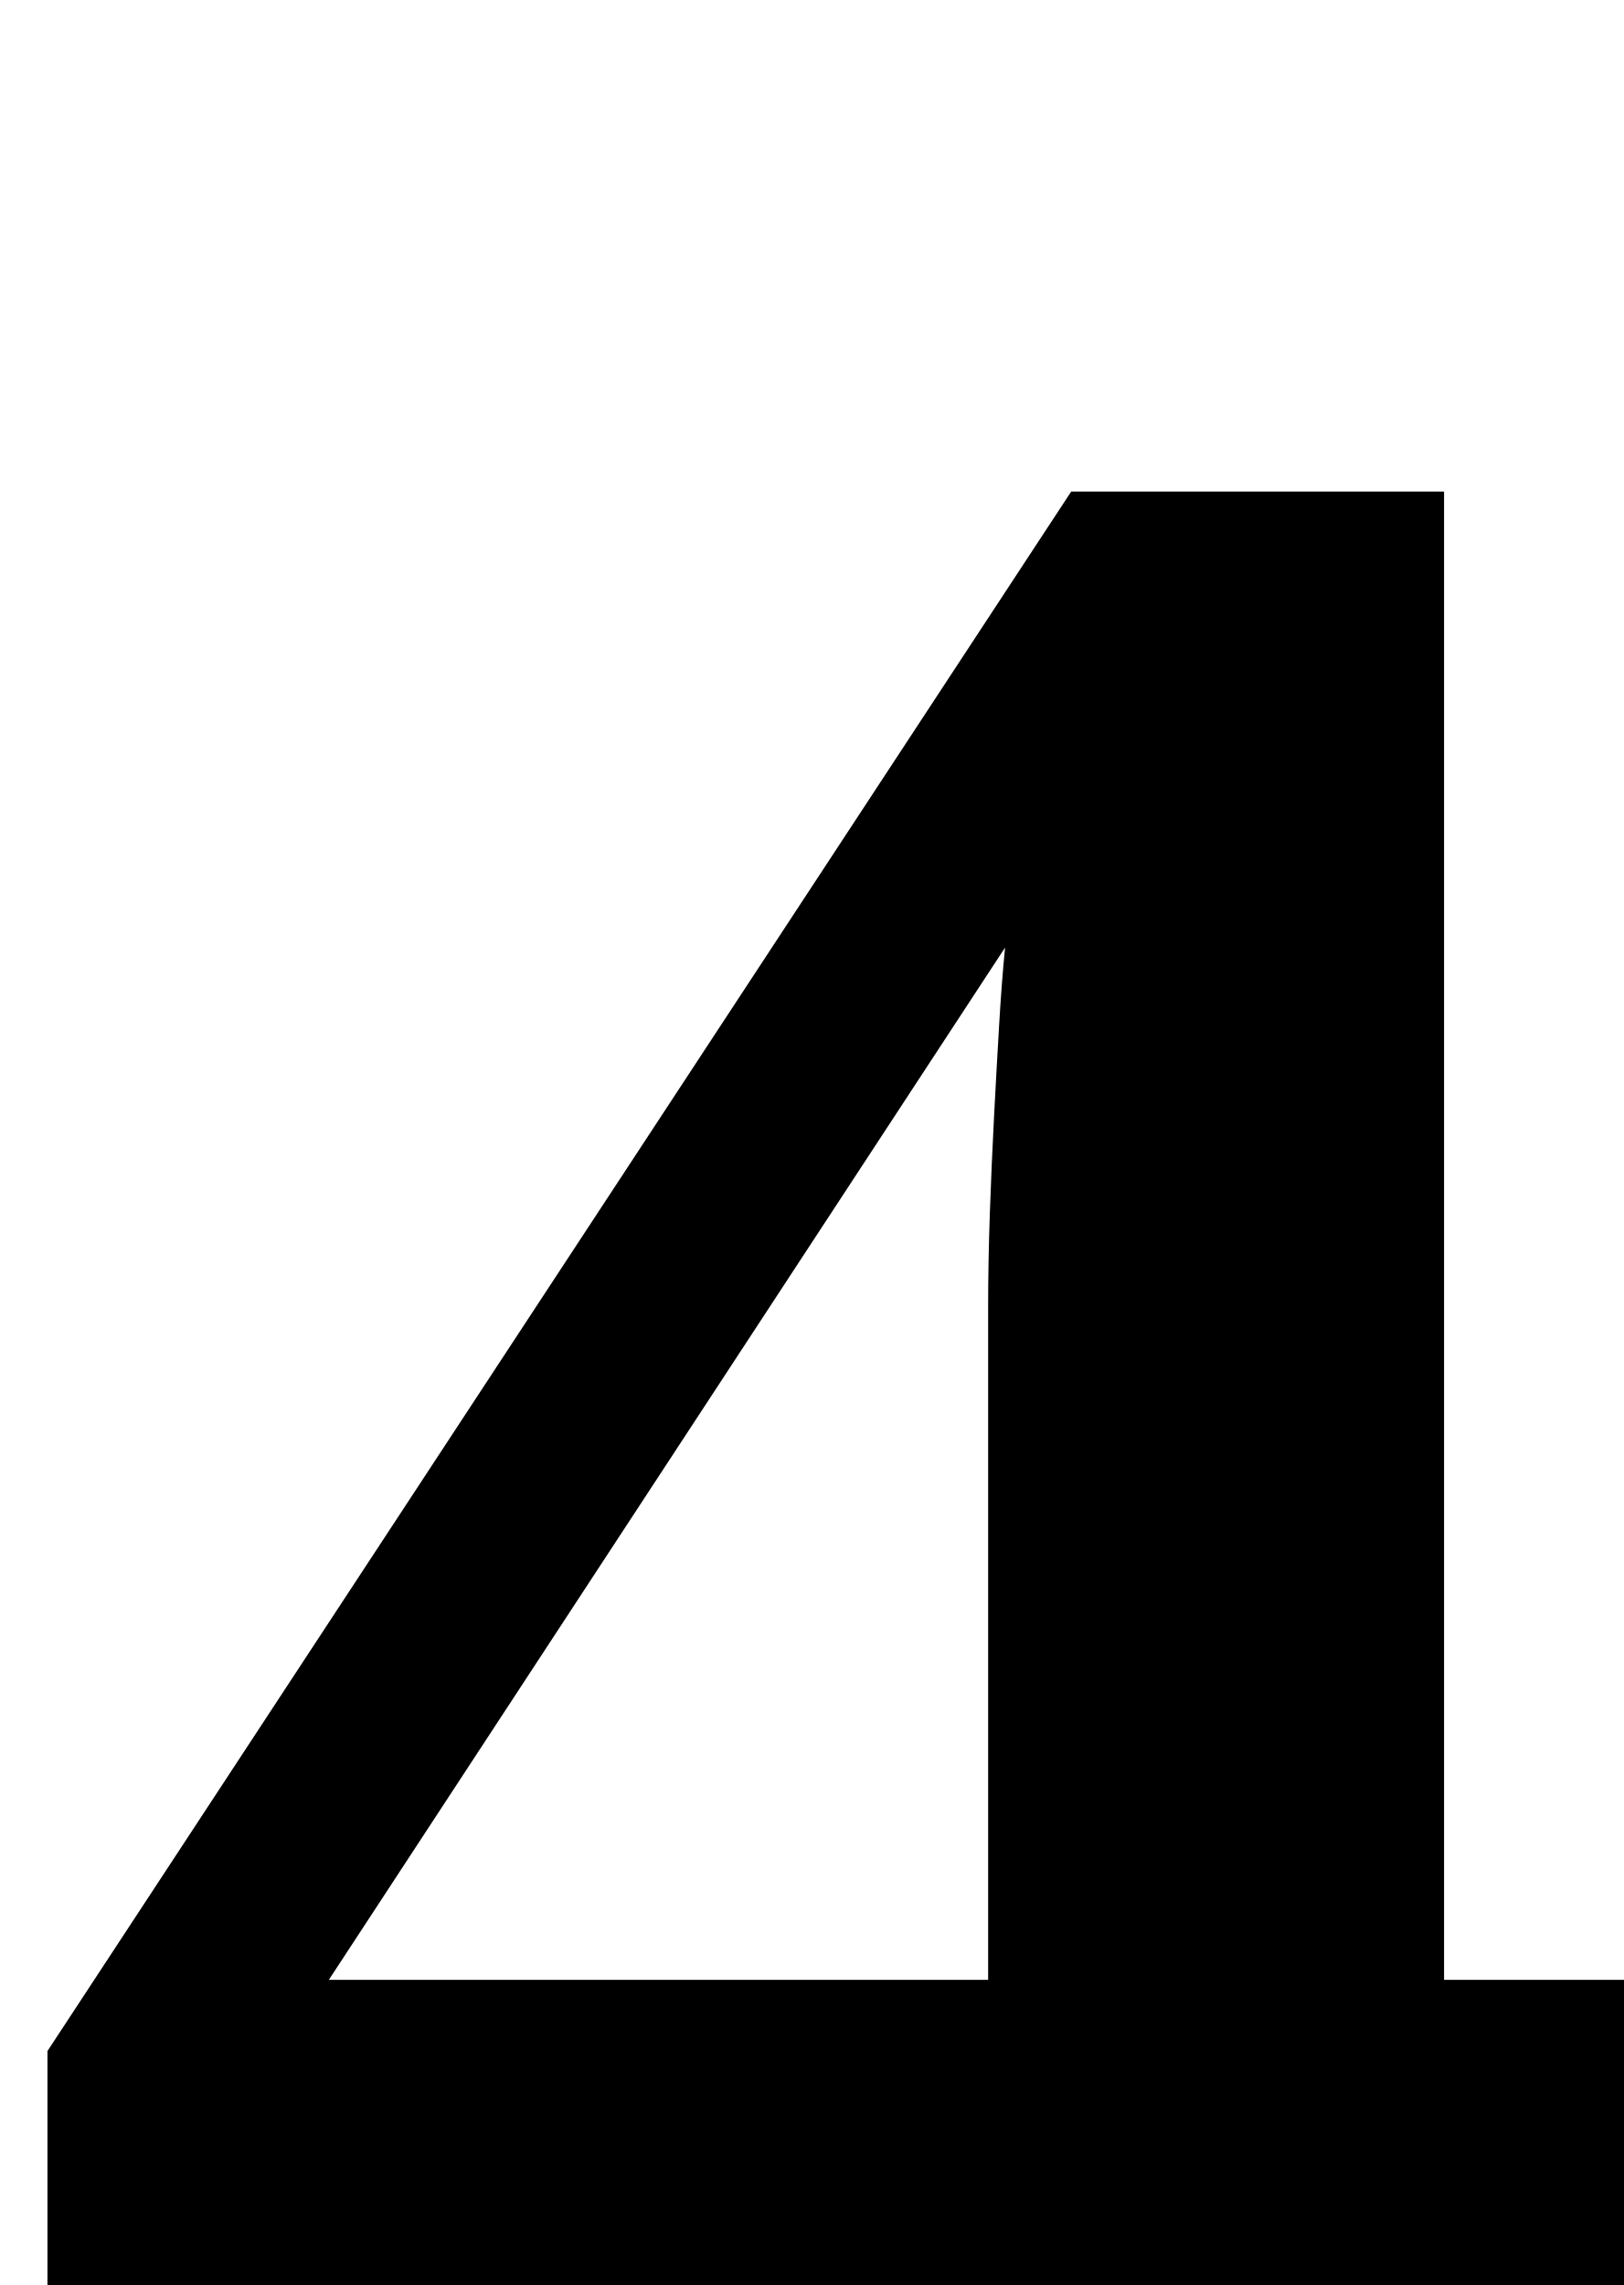
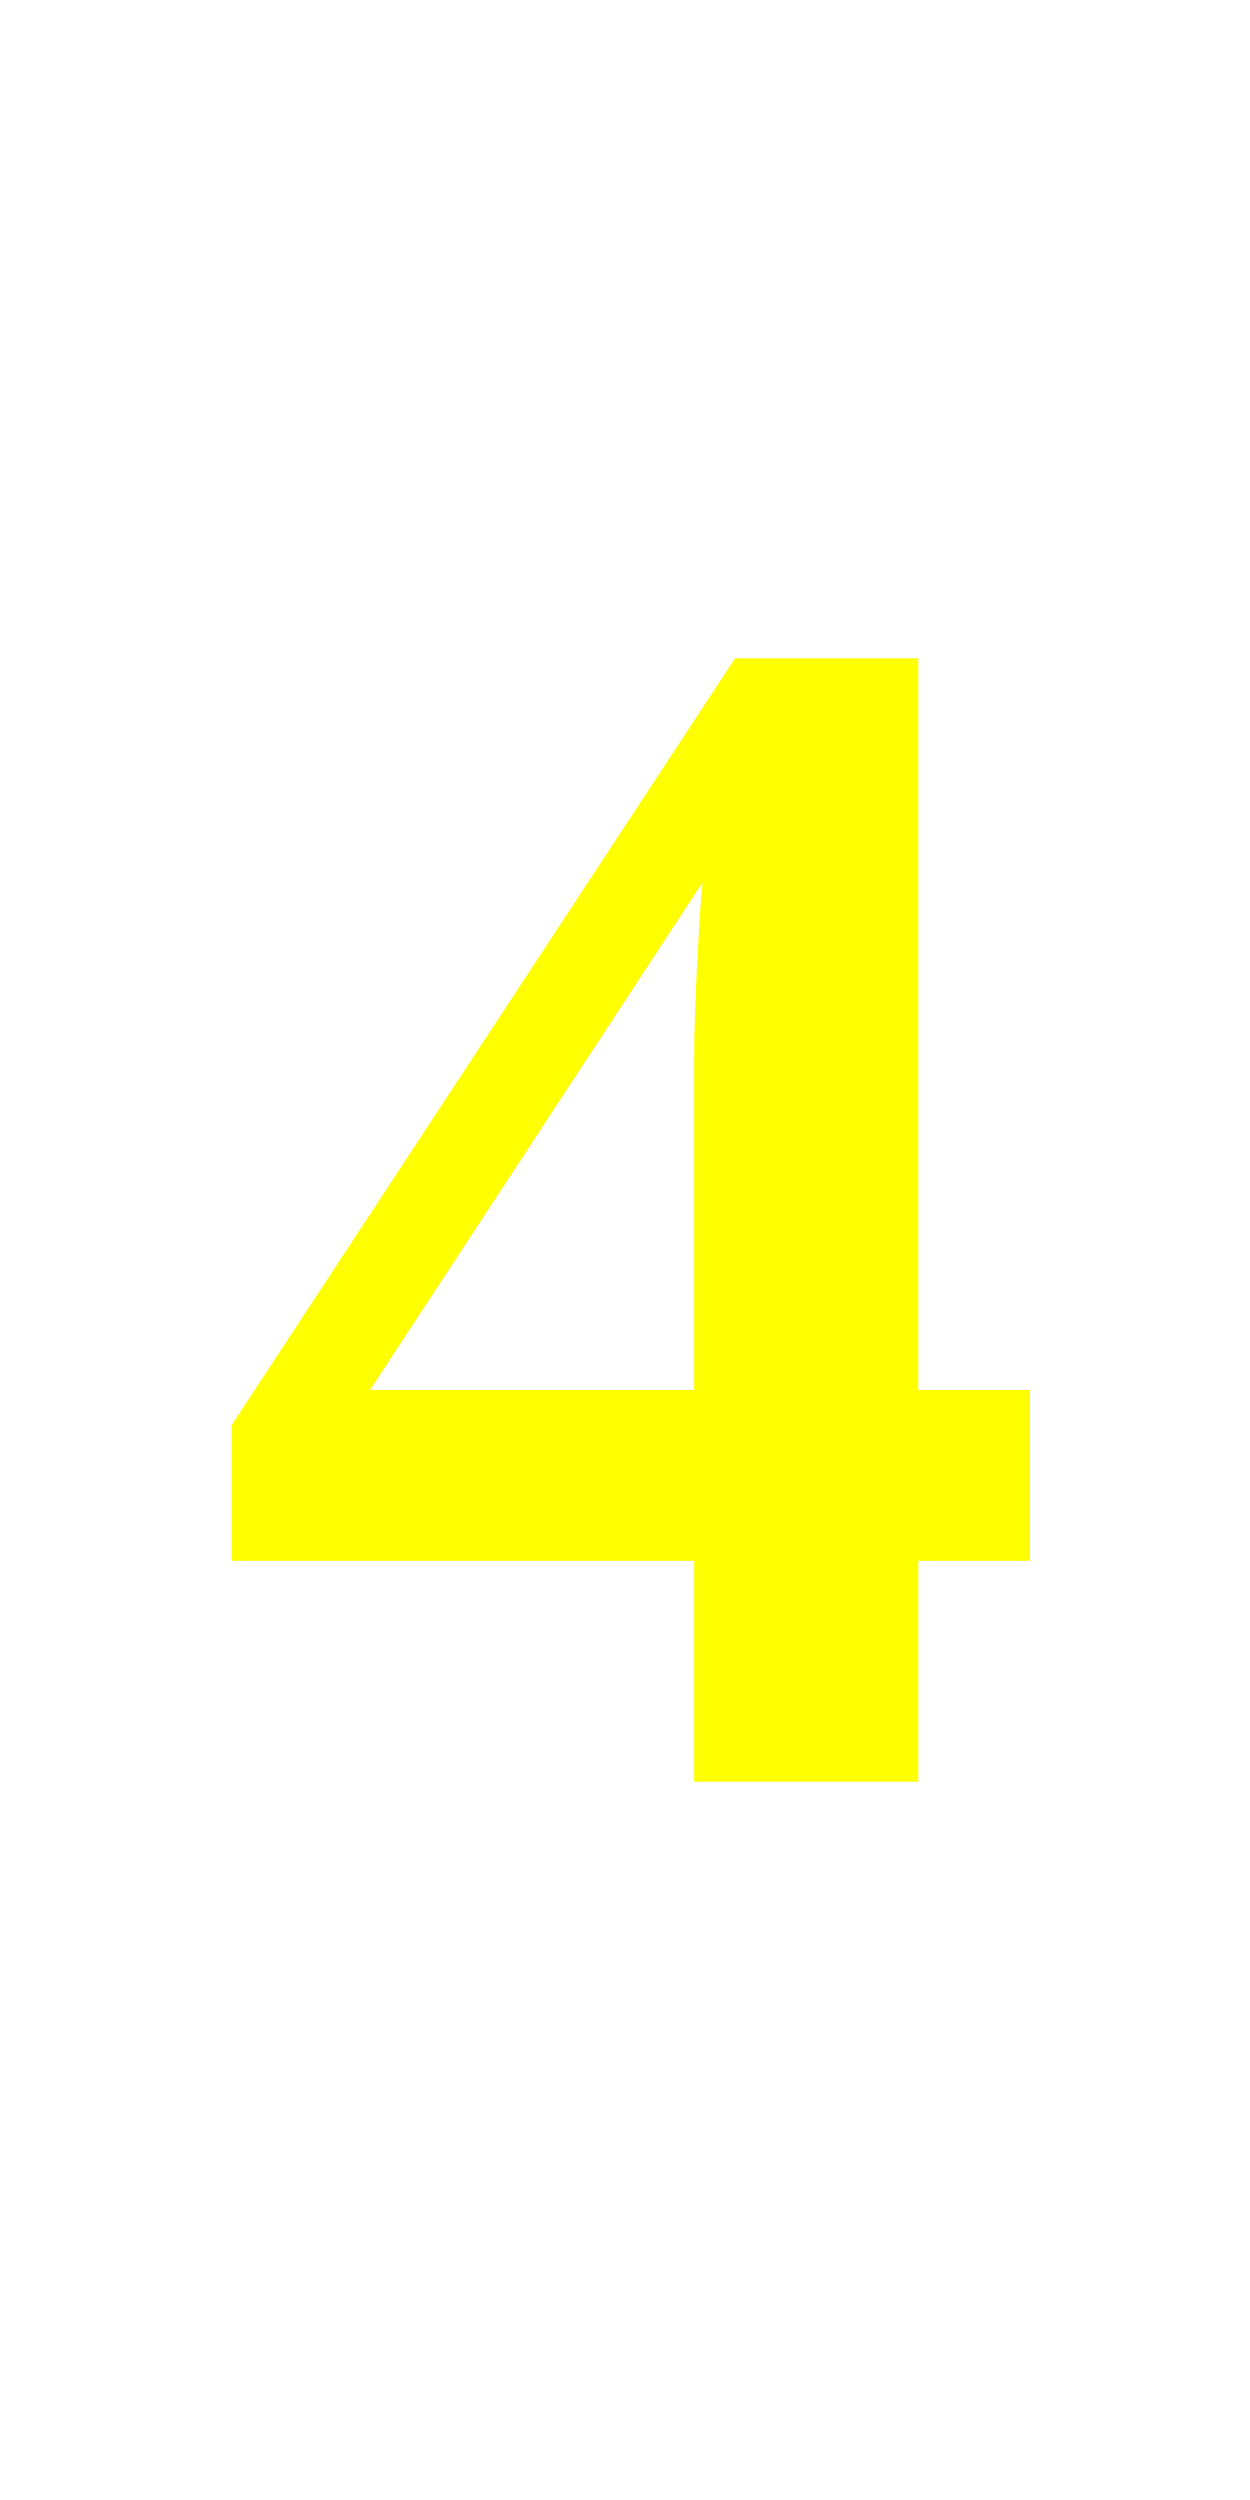
- <svg xmlns="http://www.w3.org/2000/svg" version="1.1">
-   <path transform="scale(0.1,-0.1) translate(0,-1638)" d="M852 265v-265h-269v265h-555v163l604 920h220v-878h134v-205h-134zM583 867q0 26 1 55t2.5 57.5t3 54t3.5 45.5l-399 -609h389v397z" />
+ <svg xmlns="http://www.w3.org/2000/svg" version="1.1" viewBox="-25 -50 150 300">
+   <path fill="yellow" transform="scale(0.1,-0.1) translate(0,-1638)" d="M852 265v-265h-269v265h-555v163l604 920h220v-878h134v-205h-134zM583 867q0 26 1 55t2.5 57.5t3 54t3.5 45.5l-399 -609h389v397z" />
</svg>
